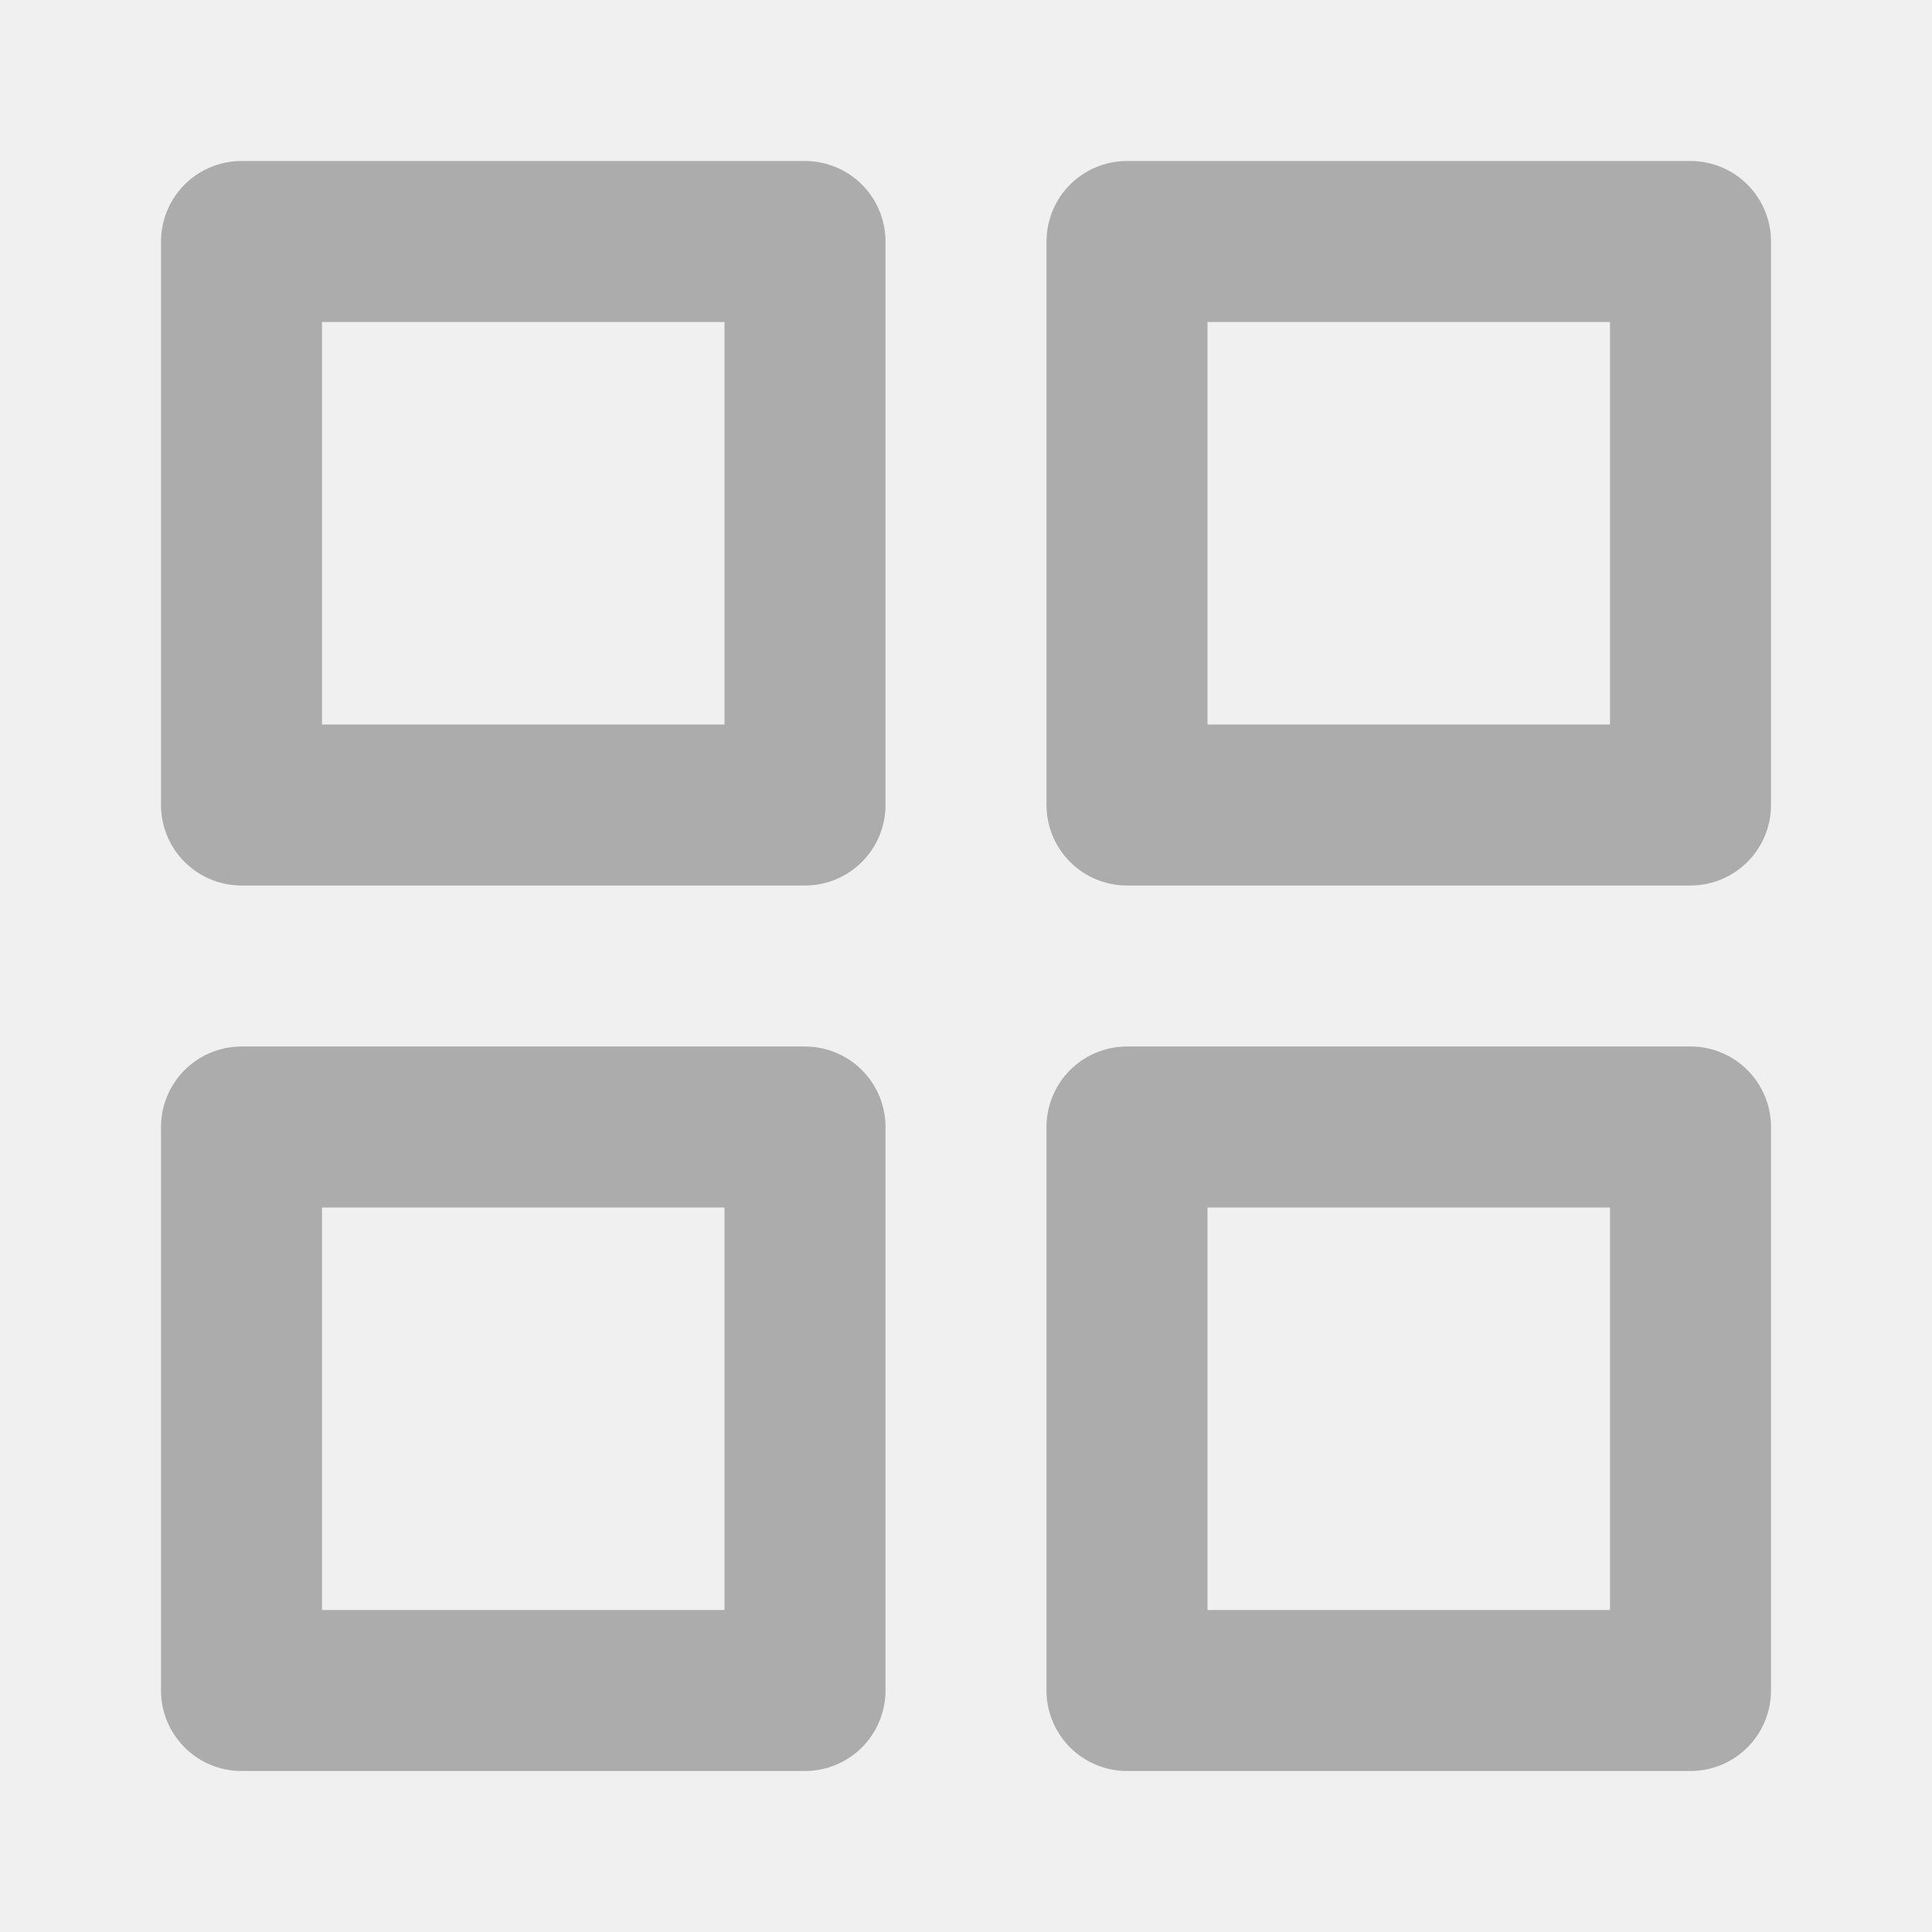
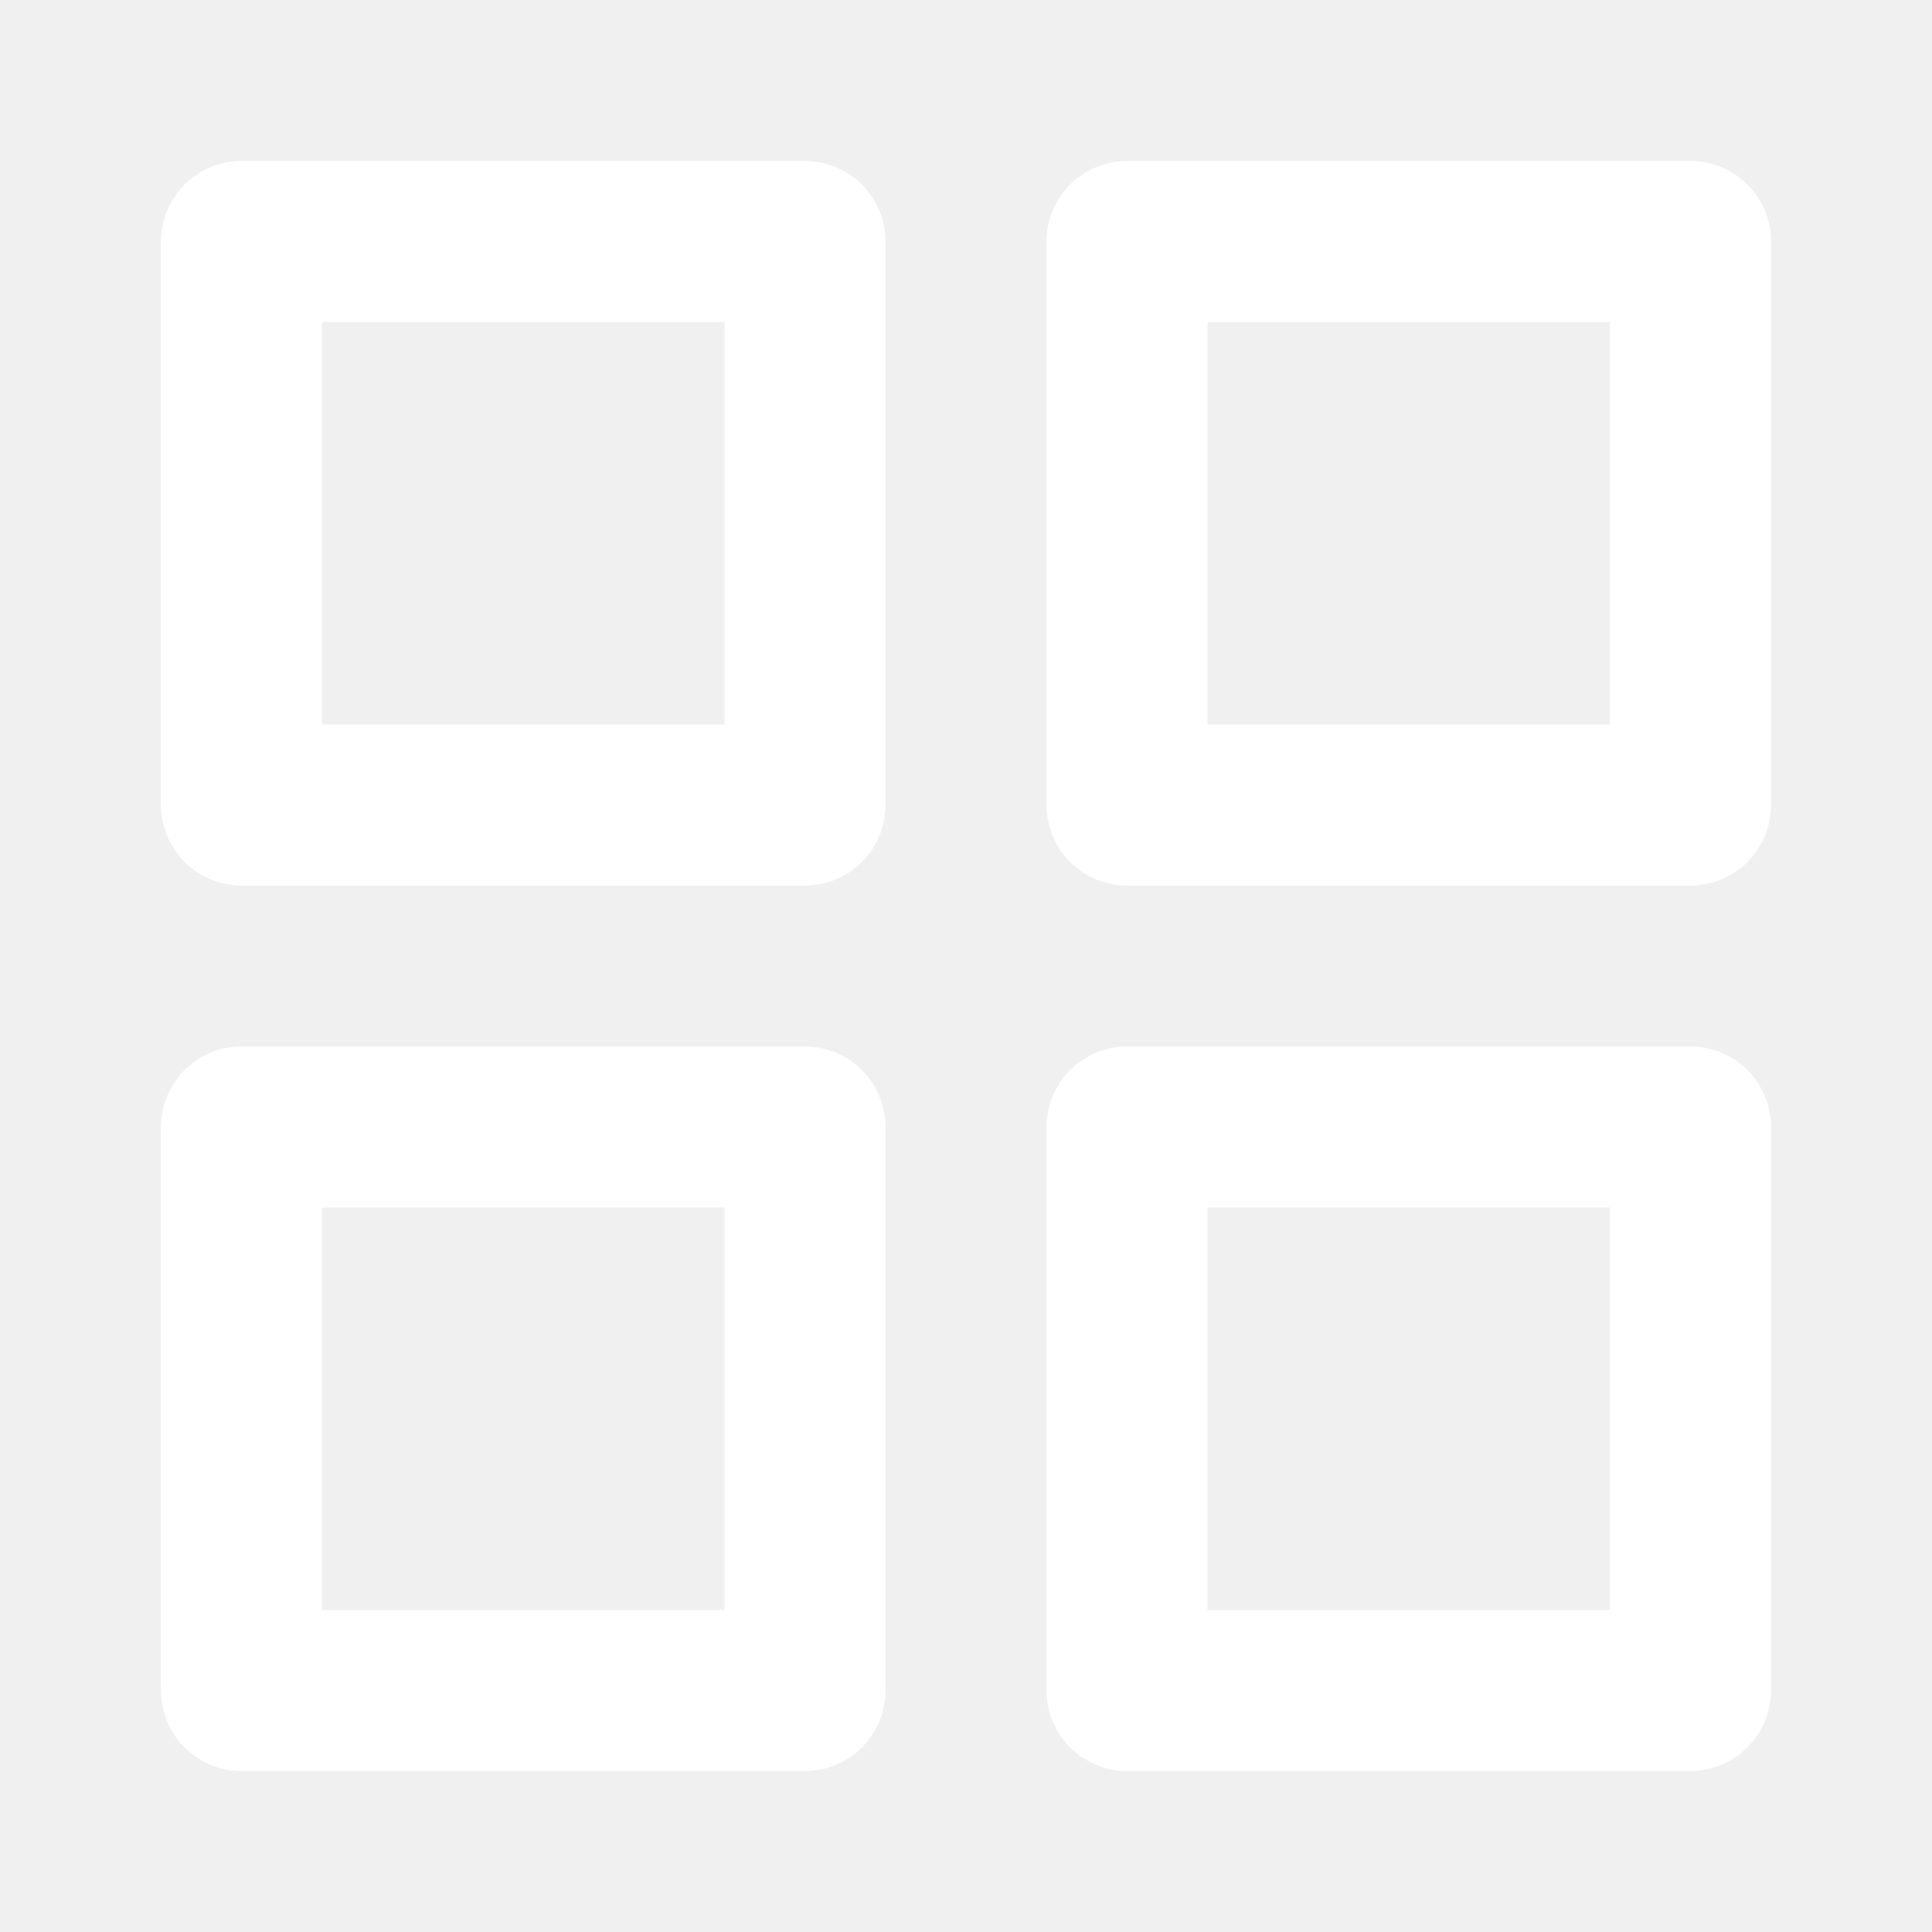
- <svg xmlns="http://www.w3.org/2000/svg" width="24" height="24" viewBox="0 0 24 24" fill="none" stroke="#acacac" stroke-width="2" stroke-linecap="round" stroke-linejoin="round" class="feather feather-grid">
+ <svg xmlns="http://www.w3.org/2000/svg" width="24" height="24" viewBox="0 0 24 24" fill="none" stroke="#ffffff" stroke-width="2" stroke-linecap="round" stroke-linejoin="round" class="feather feather-grid">
  <rect x="3" y="3" width="7" height="7" />
  <rect x="14" y="3" width="7" height="7" />
  <rect x="14" y="14" width="7" height="7" />
  <rect x="3" y="14" width="7" height="7" />
</svg>
